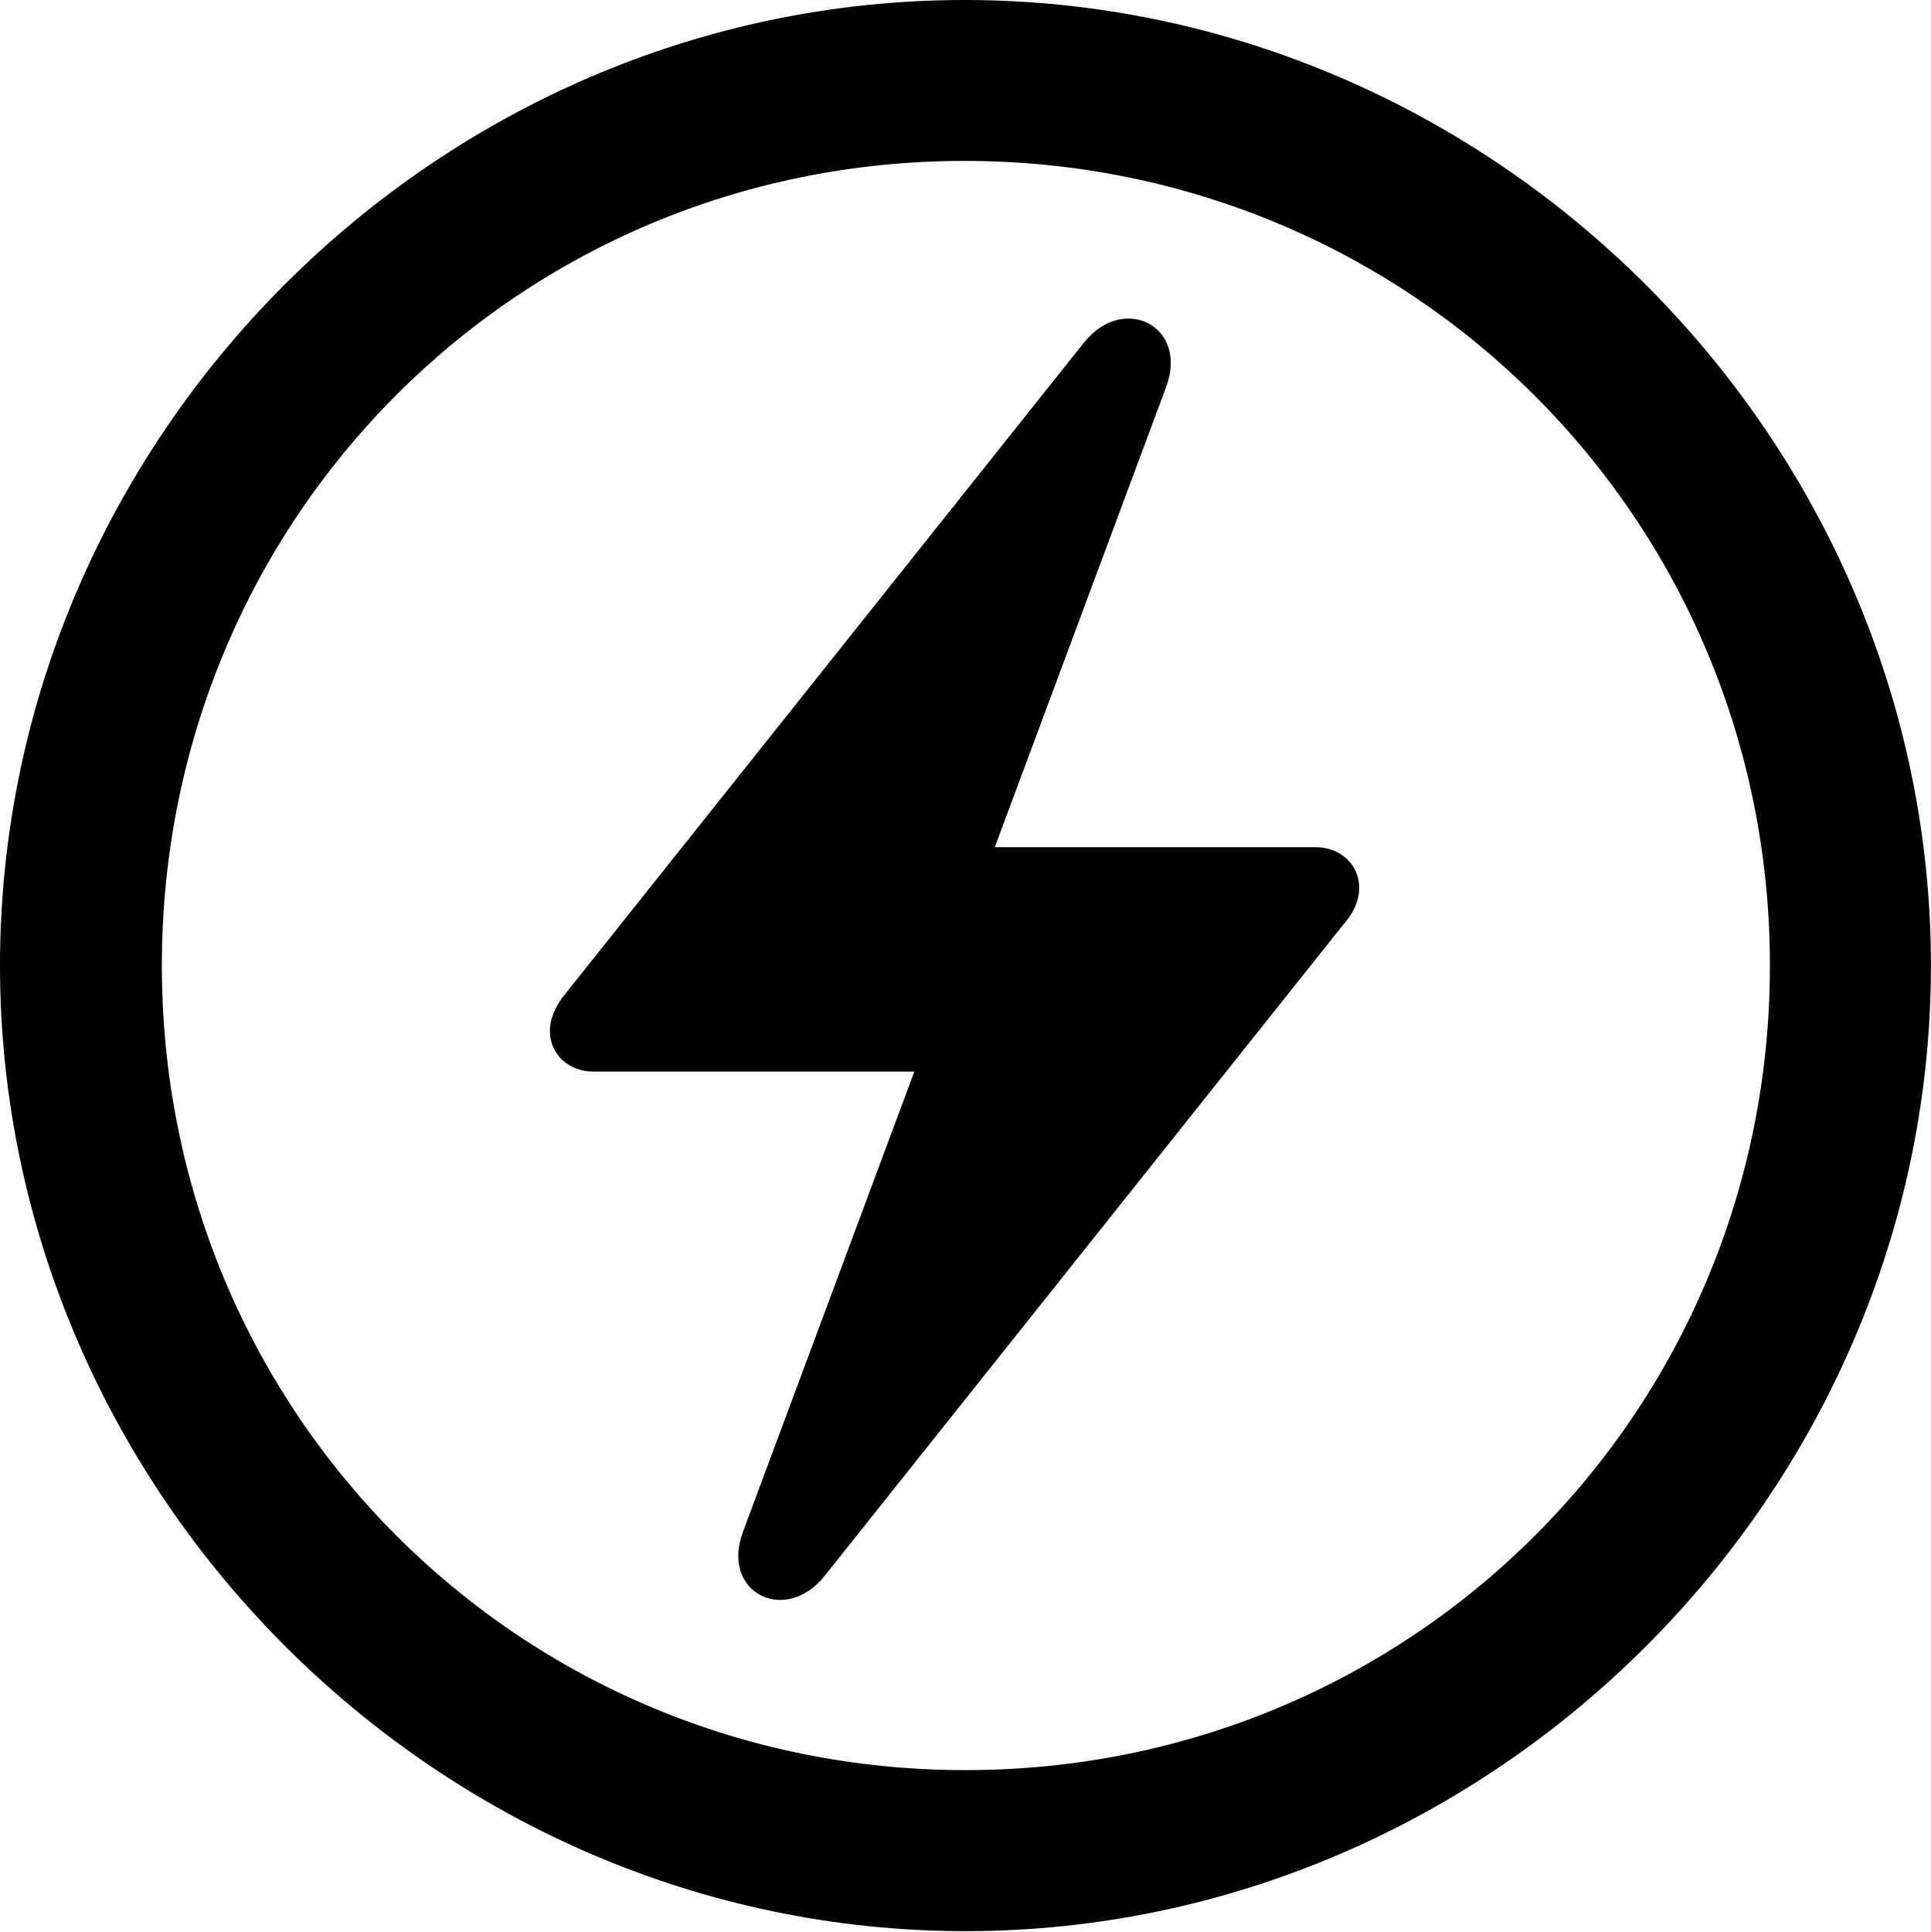
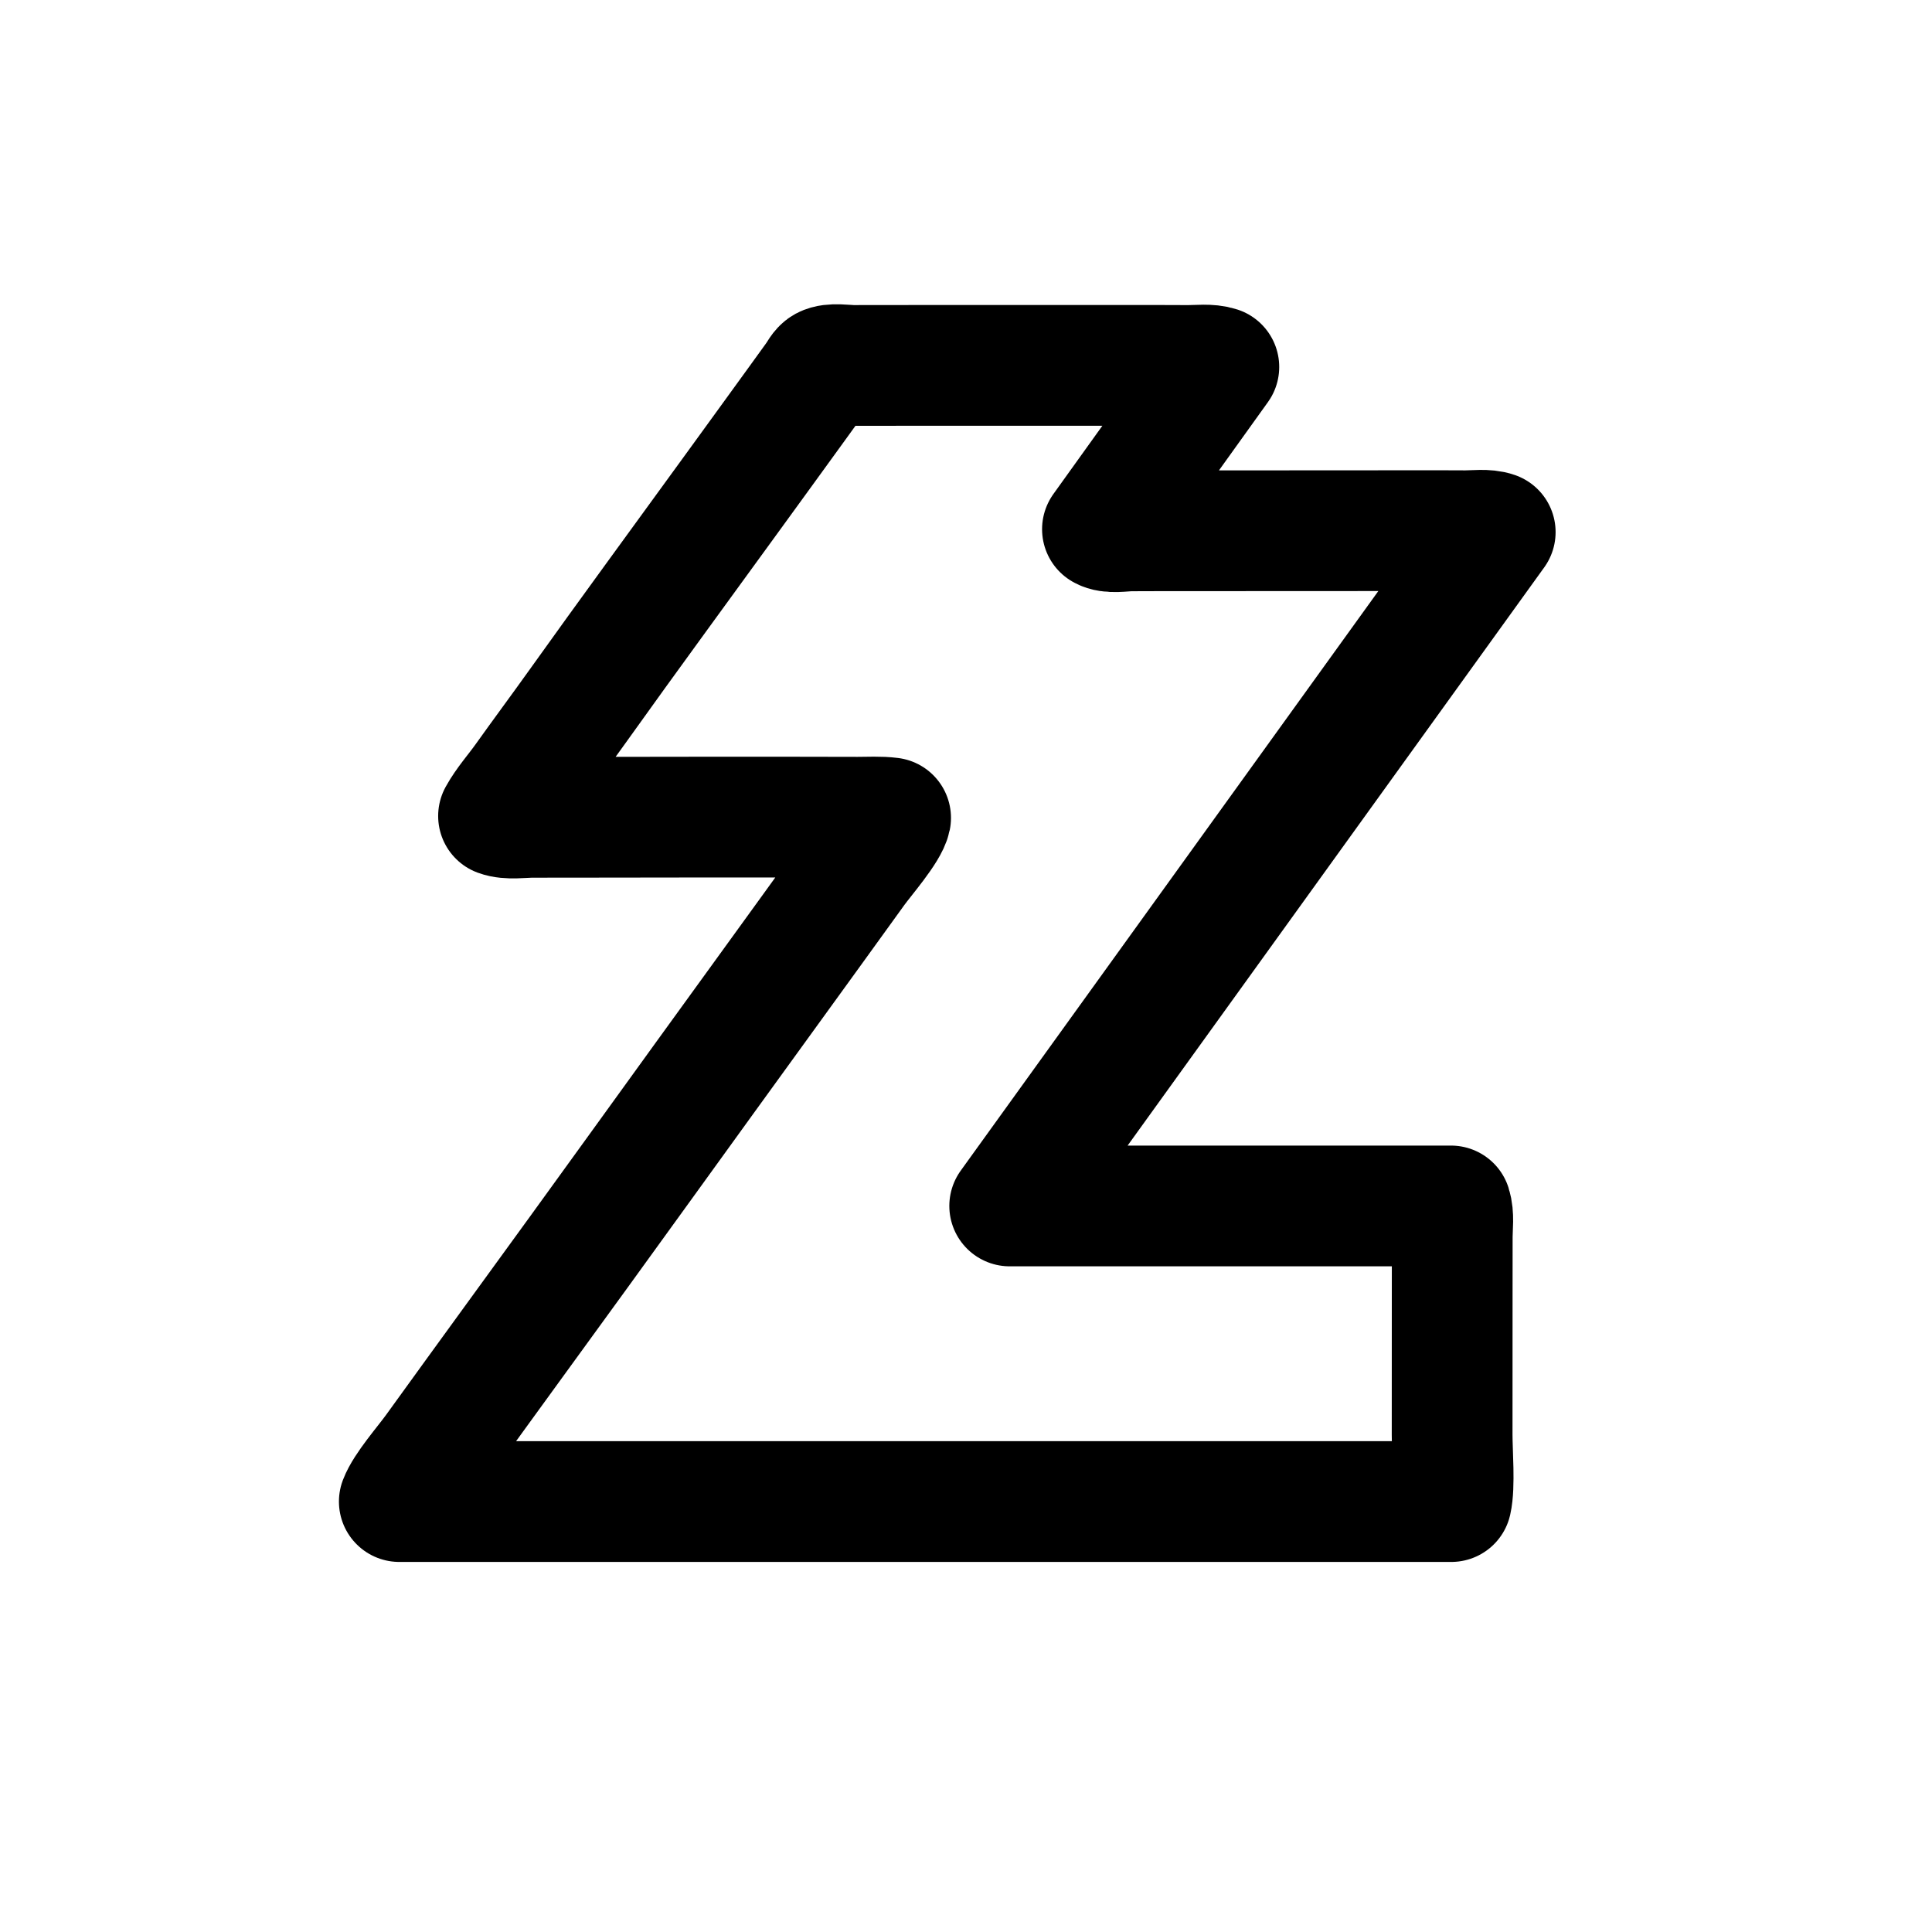
- <svg xmlns="http://www.w3.org/2000/svg" version="1.1" viewBox="0 0 15.938 15.945">
-   <path d="M7.969 15.938C12.328 15.938 15.938 12.32 15.938 7.969C15.938 3.609 12.32 0 7.961 0C3.609 0 0 3.609 0 7.969C0 12.32 3.617 15.938 7.969 15.938ZM7.969 14.609C4.281 14.609 1.336 11.656 1.336 7.969C1.336 4.281 4.273 1.328 7.961 1.328C11.648 1.328 14.609 4.281 14.609 7.969C14.609 11.656 11.656 14.609 7.969 14.609Z" />
-   <path d="M4.539 8.508C4.539 8.703 4.695 8.844 4.898 8.844L7.547 8.844L6.133 12.641C5.945 13.141 6.477 13.414 6.805 13.008L11.086 7.633C11.172 7.539 11.219 7.43 11.219 7.328C11.219 7.133 11.062 6.992 10.859 6.992L8.211 6.992L9.625 3.195C9.812 2.695 9.281 2.422 8.953 2.82L4.672 8.195C4.586 8.297 4.539 8.406 4.539 8.508Z" />
+ <svg xmlns="http://www.w3.org/2000/svg" width="24" height="24" viewBox="0 0 1024 1024" fill="none" aria-hidden="true">
+   <path d="M646.01 194.5C625.44 223.17 604.88 251.83 584.32 280.5C588.26 282.78 594.99 281.4 599.5 281.37C611.5 281.28 623.5 281.33 635.5 281.31C671.5 281.28 707.5 281.32 743.5 281.26C754.5 281.24 765.5 281.22 776.5 281.3C781.54 281.33 787.85 280.39 792.5 282.03C706.72 401.08 620.94 520.13 535.16 639.18C613.12 639.18 691.08 639.18 769.04 639.18C770.64 644.21 769.73 650.21 769.72 655.5C769.7 666.17 769.7 676.83 769.69 687.5C769.67 711.83 769.66 736.17 769.66 760.5C769.66 769.86 771.12 787.53 769.21 795.86C583.35 795.86 397.49 795.86 211.64 795.86C214.56 788.16 225.17 776.11 230.4 768.89C244.54 749.36 258.65 729.8 272.85 710.32C317.98 648.41 362.65 586.18 407.65 524.18C422.94 503.11 438.18 482 453.42 460.89C457.95 454.62 470.72 440.04 472.04 433.5C466.3 432.76 460.31 433.16 454.5 433.15C443.5 433.13 432.5 433.1 421.5 433.09C388.5 433.06 355.5 433.09 322.5 433.15C309.17 433.17 295.83 433.2 282.5 433.19C276.85 433.18 269.4 434.42 264.23 432.5C267.95 425.74 273.42 419.65 277.91 413.37C287.33 400.16 297.02 387.14 306.45 373.93C333.48 336.05 361.06 298.54 388.38 260.85C399.72 245.2 411.12 229.59 422.43 213.92C425.79 209.27 429.17 204.65 432.5 199.99C433.7 198.3 435.03 195.46 436.92 194.44C440.85 192.33 448.11 193.71 452.5 193.7C464.83 193.66 477.17 193.66 489.5 193.66C525.5 193.65 561.5 193.62 597.5 193.65C608.17 193.66 618.83 193.64 629.5 193.71C634.81 193.74 641.08 192.86 646.01 194.5Z" stroke="currentColor" stroke-width="64" stroke-linecap="round" stroke-linejoin="round" />
</svg>
